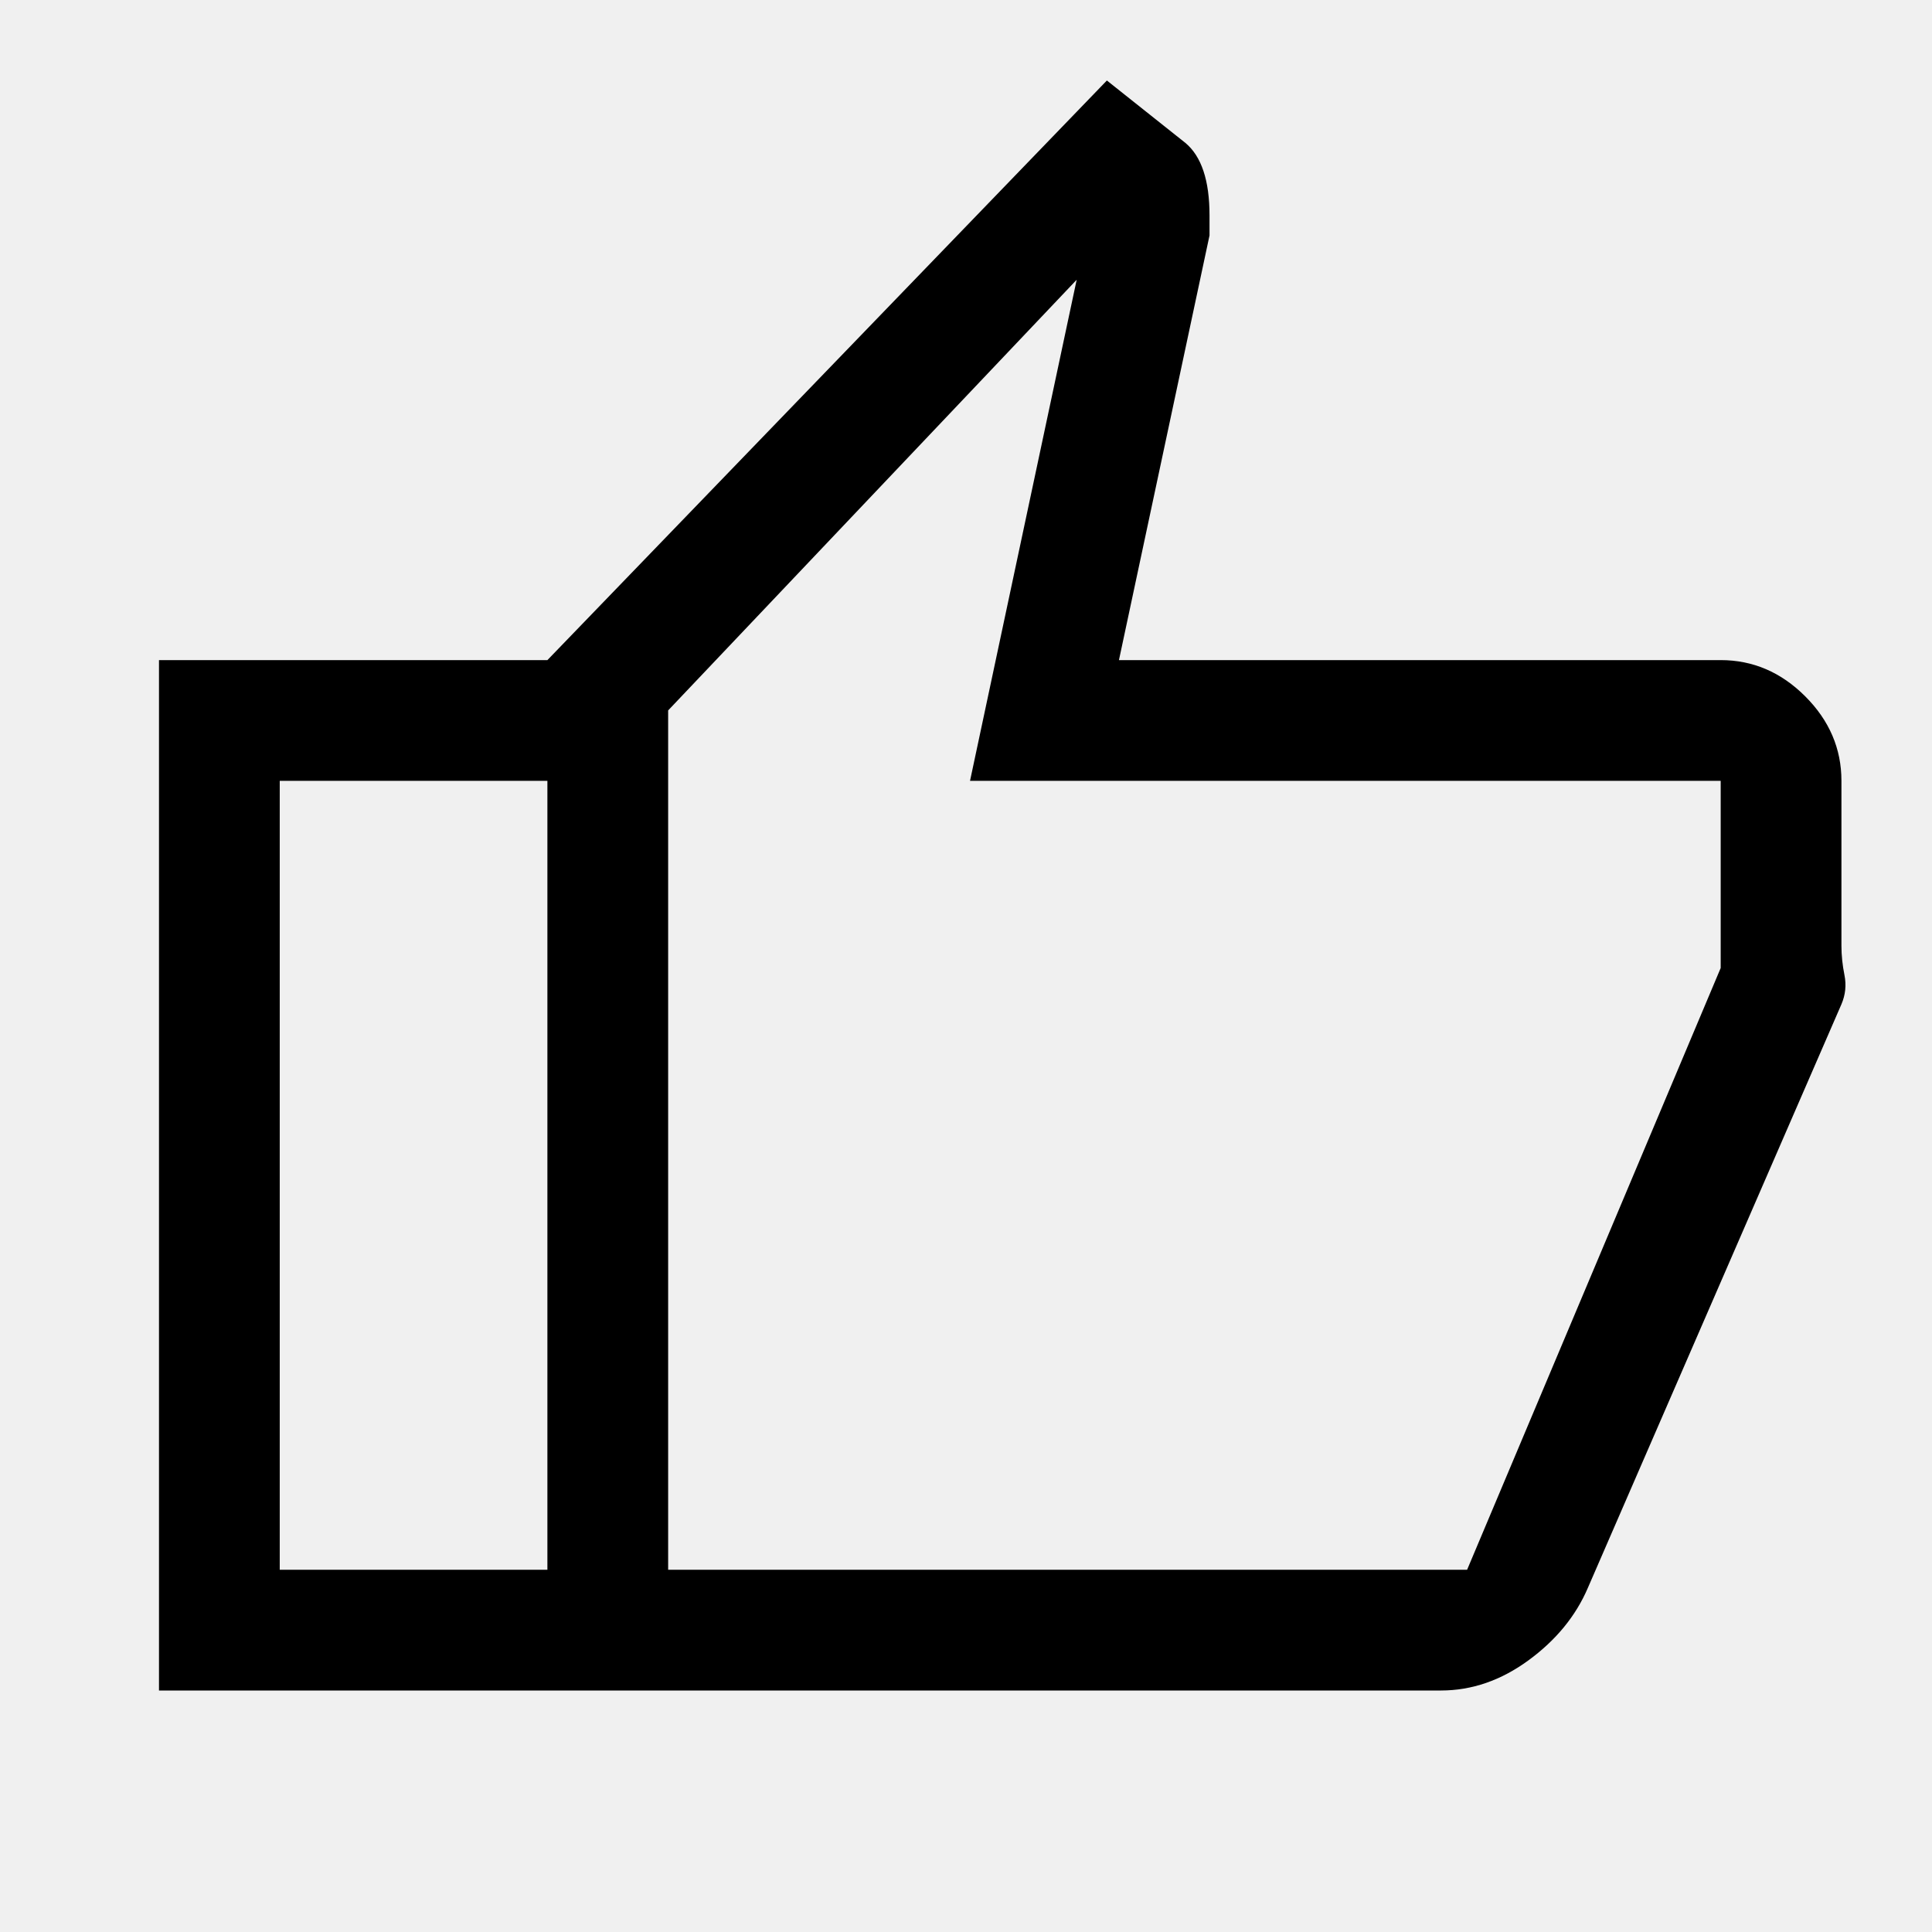
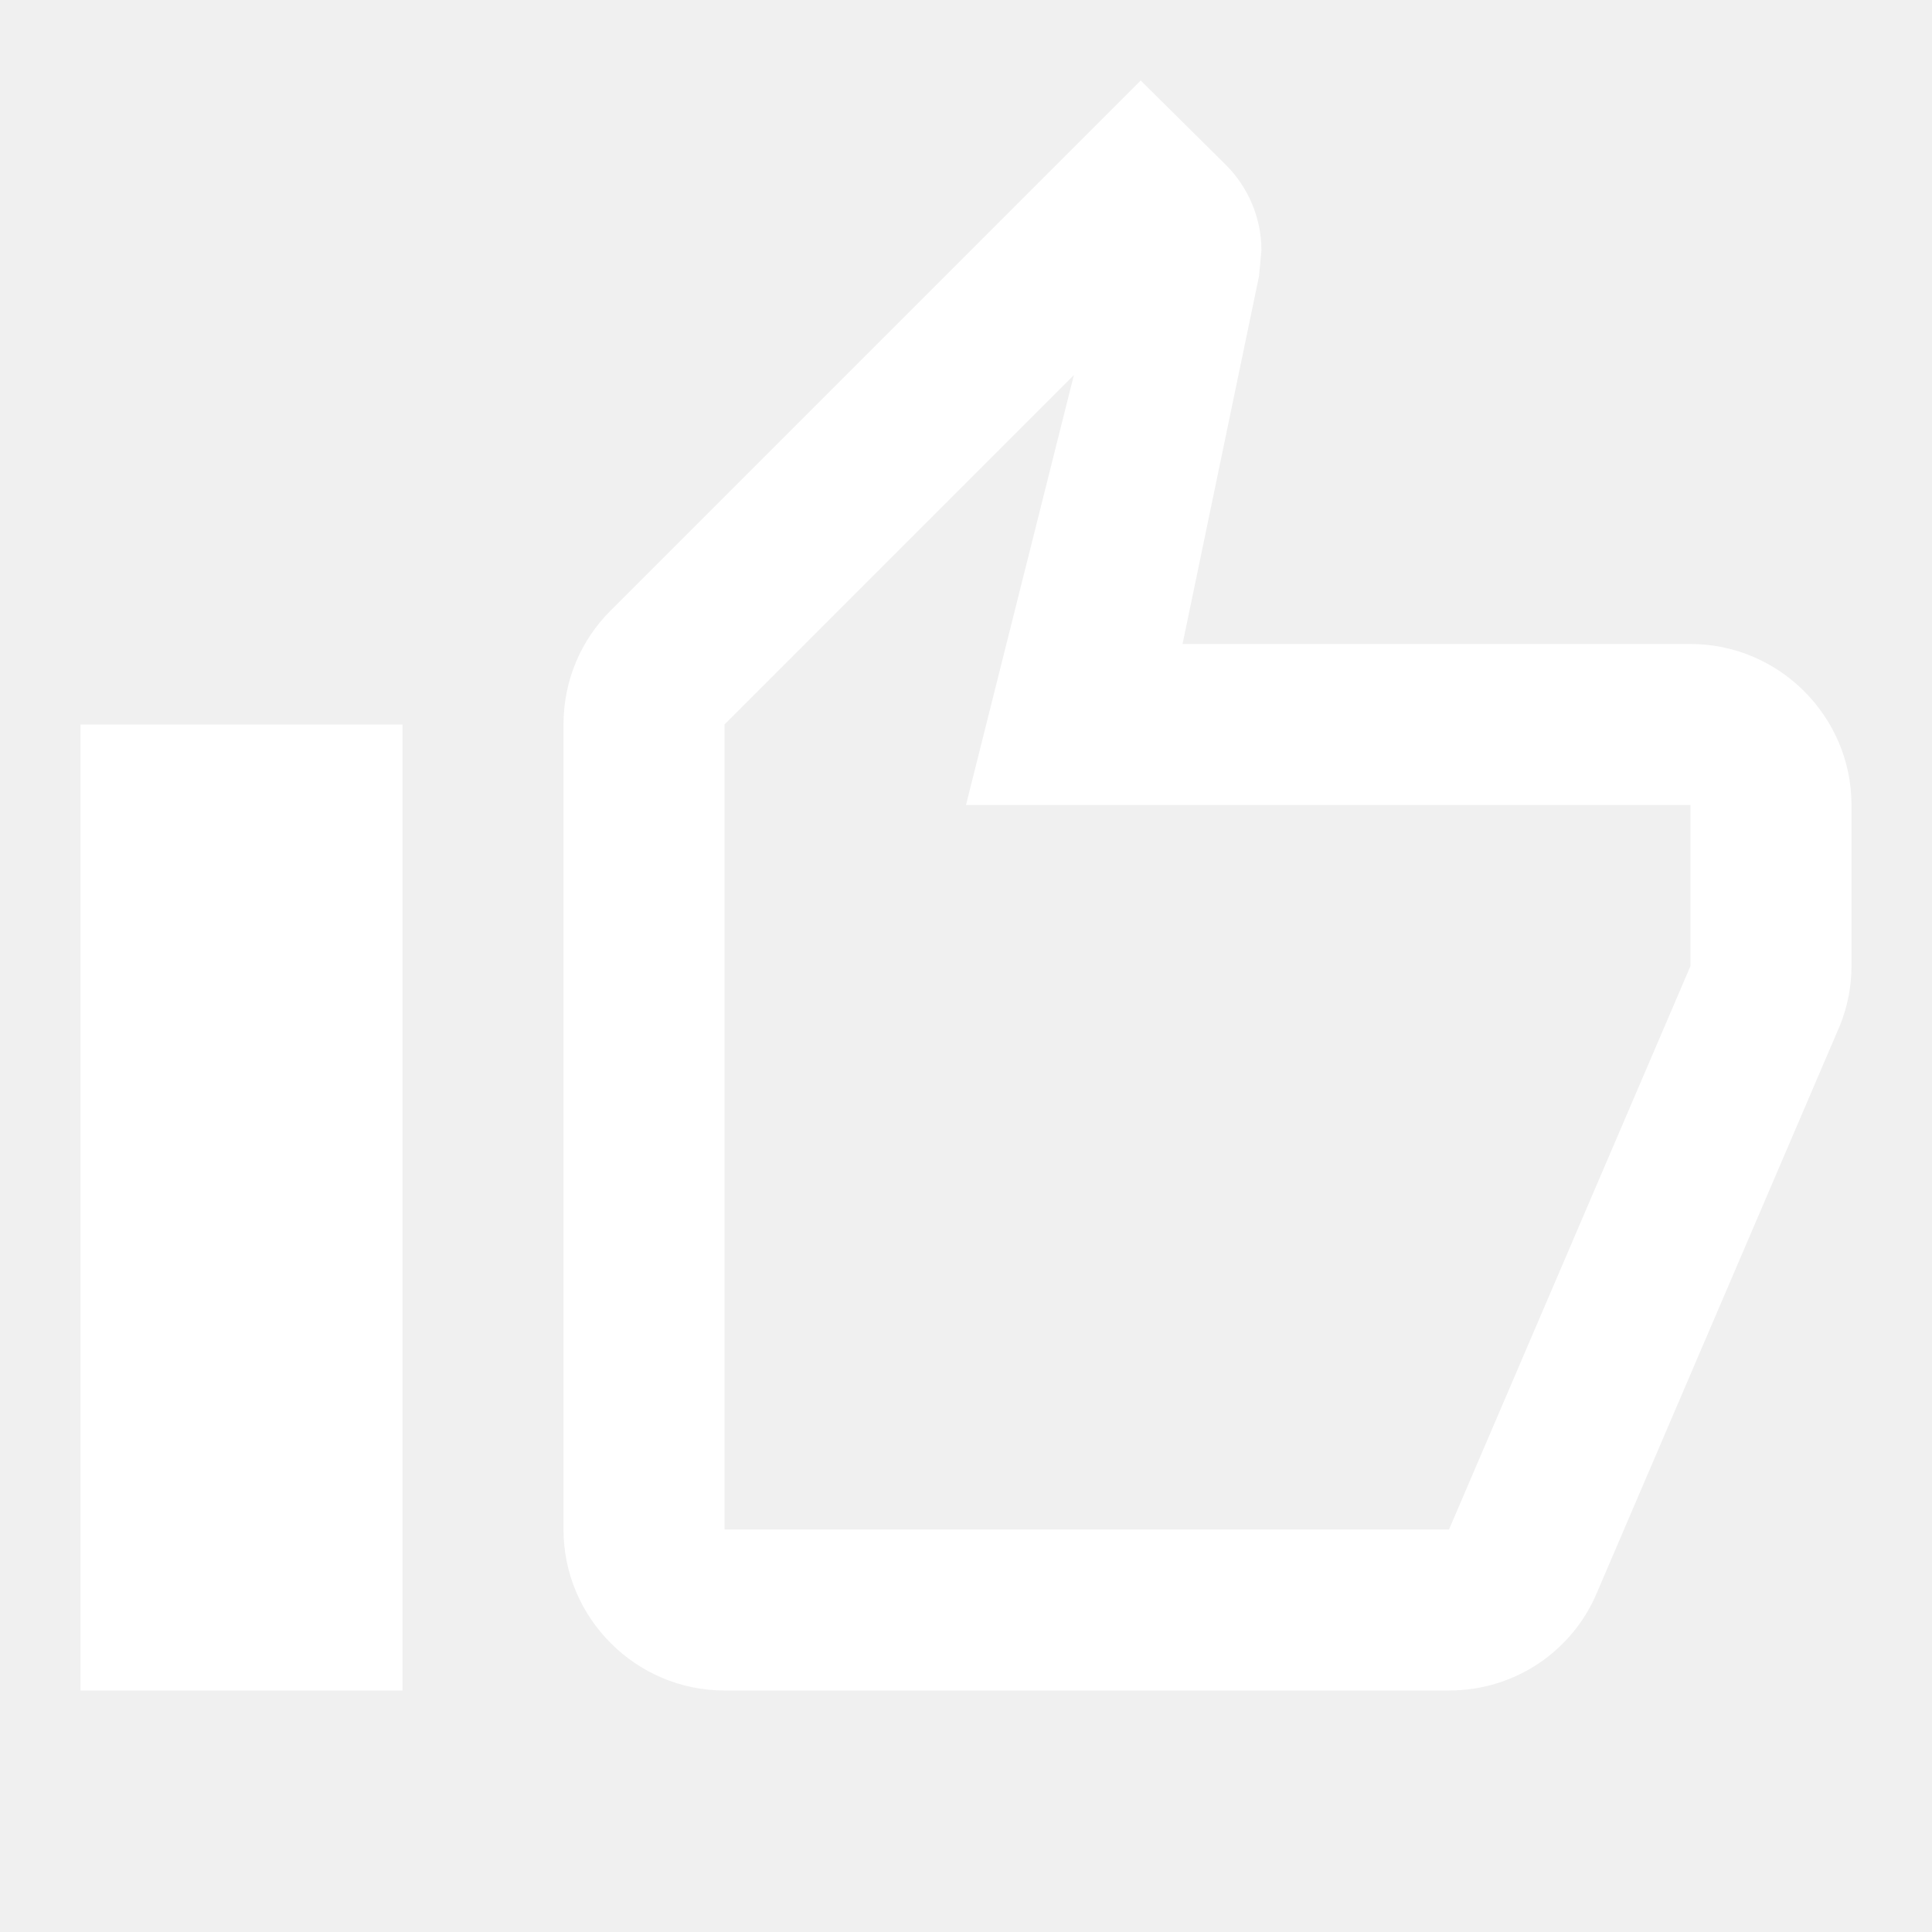
- <svg xmlns="http://www.w3.org/2000/svg" height="48" width="48">
-   <path d="M35.8 42H13.6V16.4L27.5 2L29.45 3.55Q29.75 3.8 29.9 4.25Q30.05 4.7 30.05 5.35V5.85L27.8 16.4H42.75Q43.95 16.4 44.85 17.3Q45.75 18.2 45.75 19.4V23.5Q45.75 23.85 45.825 24.225Q45.9 24.6 45.75 24.95L39.45 39.45Q39 40.5 37.975 41.25Q36.95 42 35.8 42ZM16.6 39H36.45Q36.45 39 36.45 39Q36.45 39 36.45 39L42.75 24.05V19.4Q42.75 19.4 42.75 19.4Q42.75 19.4 42.75 19.4H24.1L26.75 6.95L16.6 17.65ZM16.6 17.65V19.4Q16.6 19.4 16.6 19.4Q16.6 19.4 16.6 19.4V24.05V39Q16.6 39 16.6 39Q16.6 39 16.6 39ZM13.6 16.4V19.4H6.95V39H13.6V42H3.95V16.4Z" />
+ <svg xmlns="http://www.w3.org/2000/svg" height="24px" viewBox="0 0 24 24" width="24px" fill="#FFFFFF">
+   <path d="M0 0h24v24H0V0zm0 0h24v24H0V0z" fill="none" />
+   <path d="M9 21h9c.83 0 1.54-.5 1.84-1.22l3.02-7.05c.09-.23.14-.47.14-.73v-2c0-1.1-.9-2-2-2h-6.31l.95-4.57.03-.32c0-.41-.17-.79-.44-1.06L14.17 1 7.58 7.59C7.22 7.95 7 8.45 7 9v10c0 1.1.9 2 2 2zM9 9l4.34-4.34L12 10h9v2l-3 7H9V9zM1 9h4v12H1z" />
</svg>
